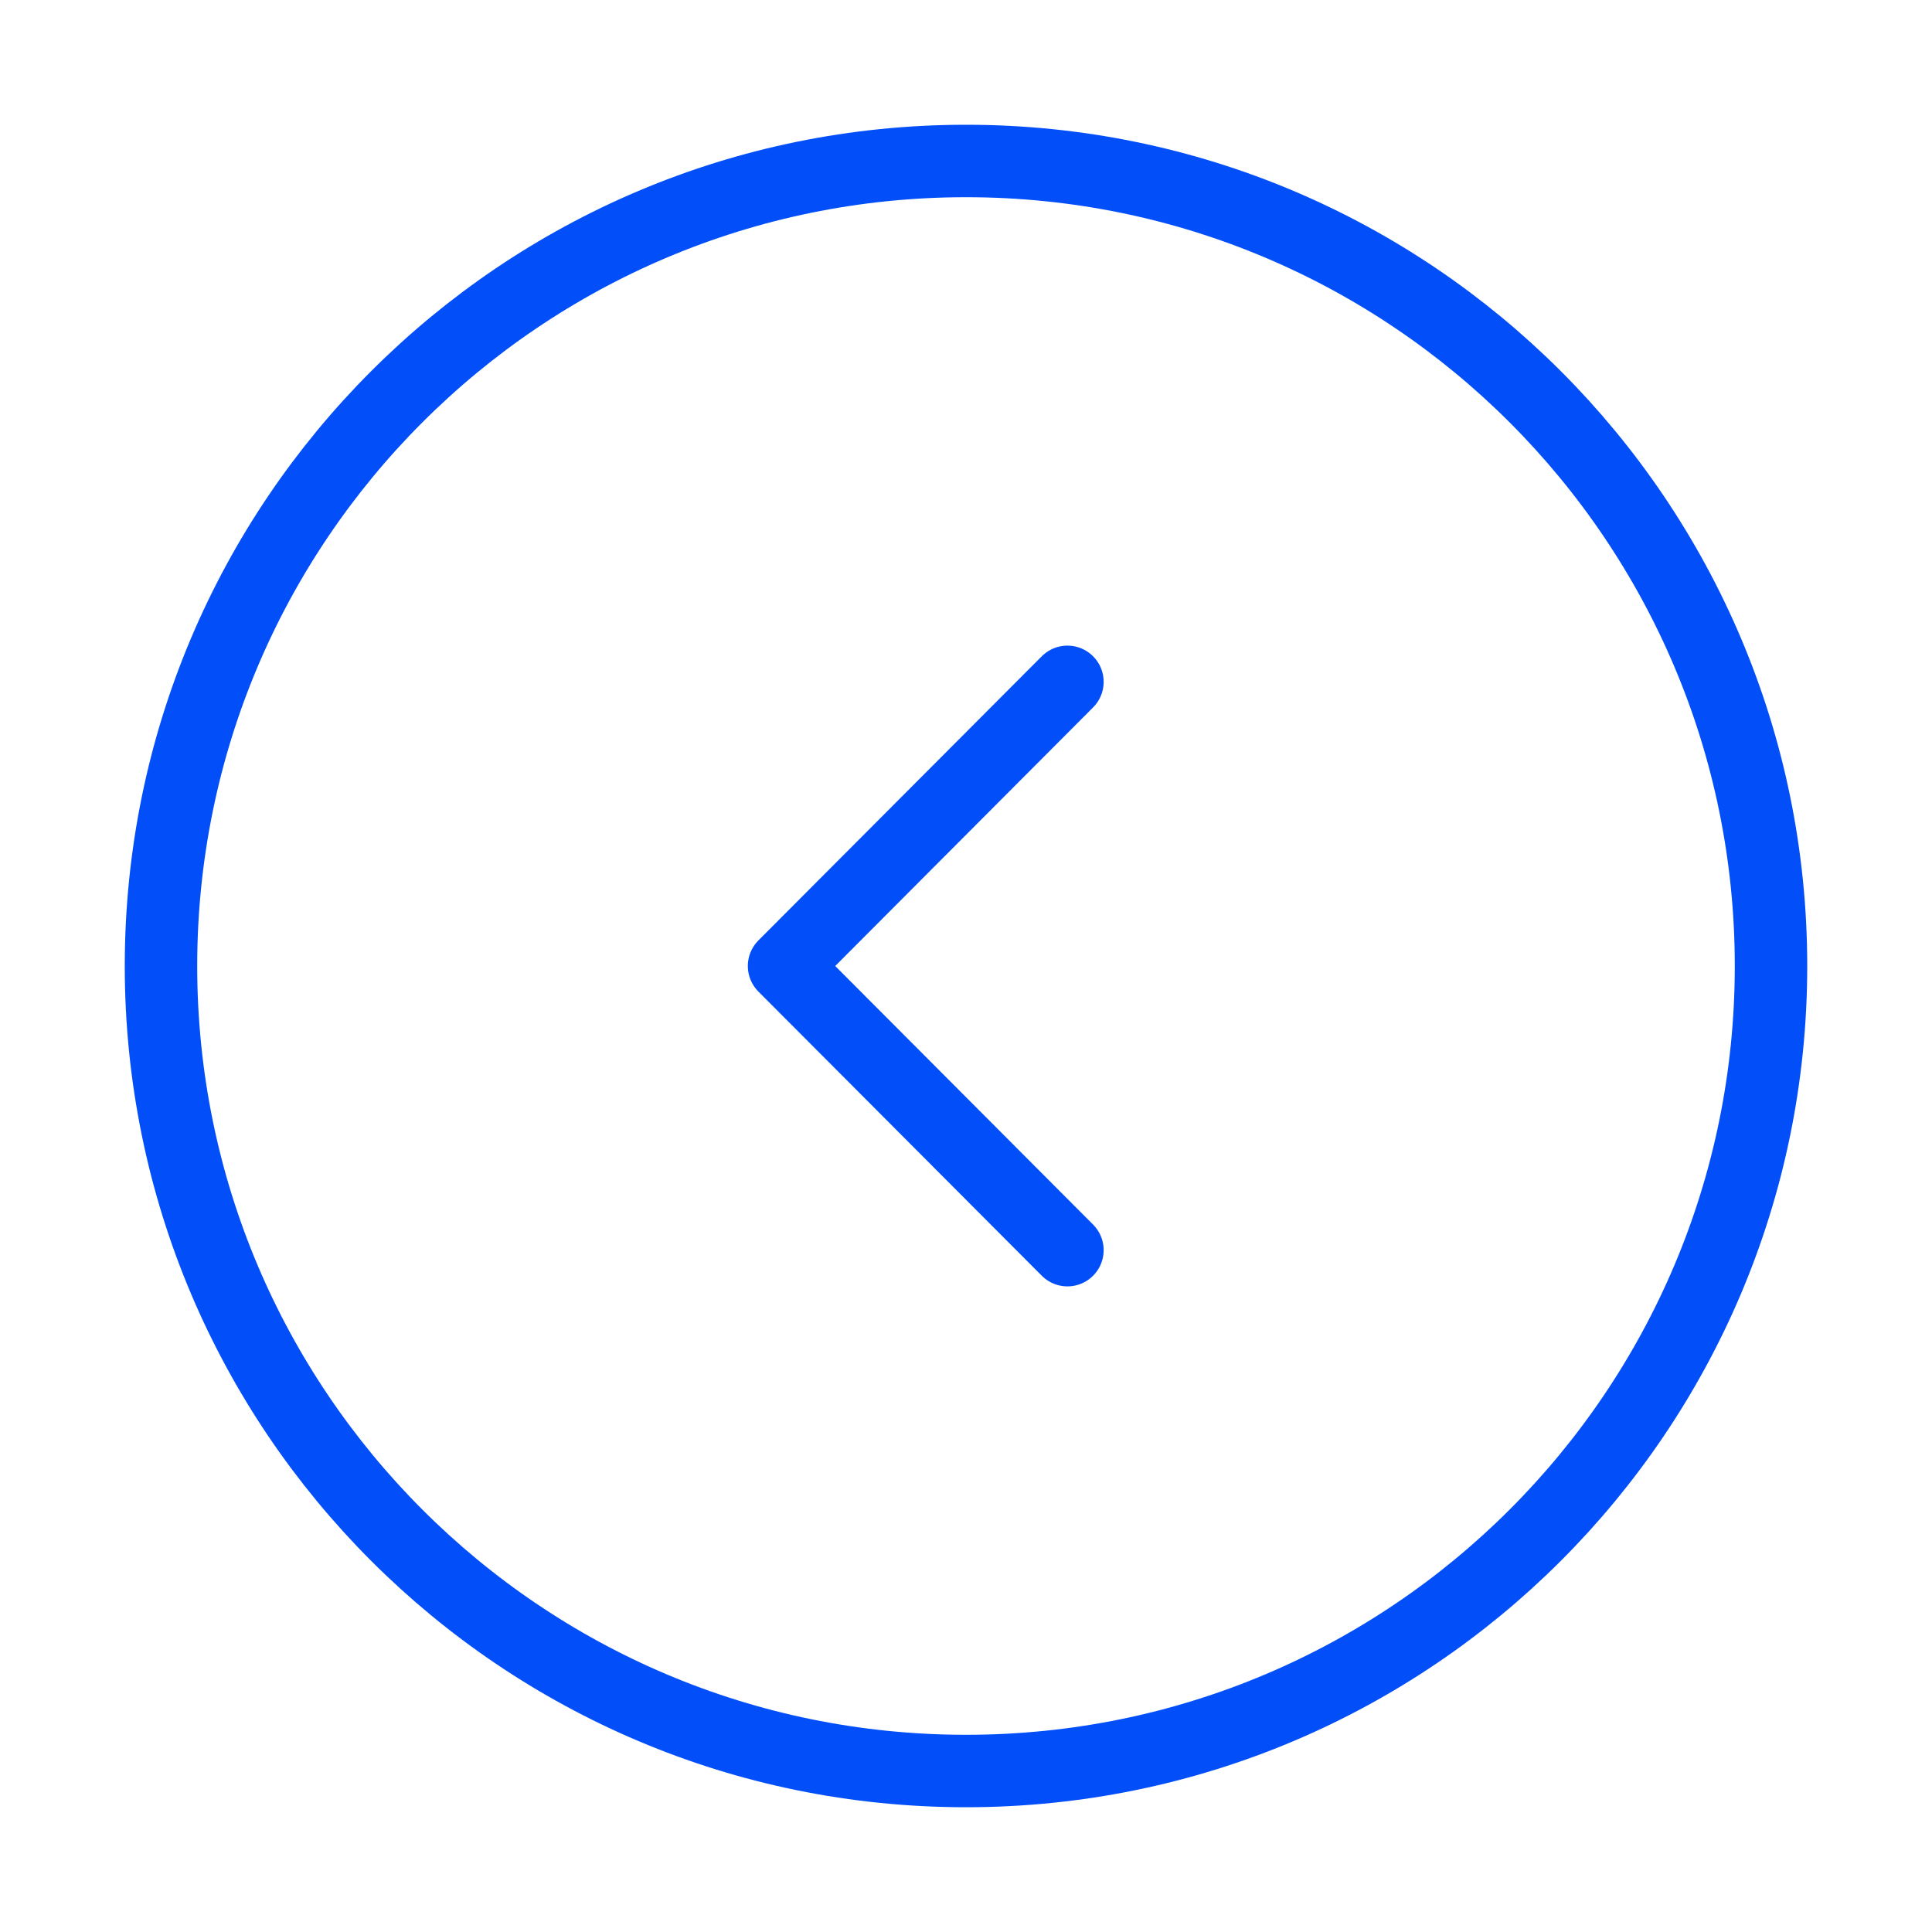
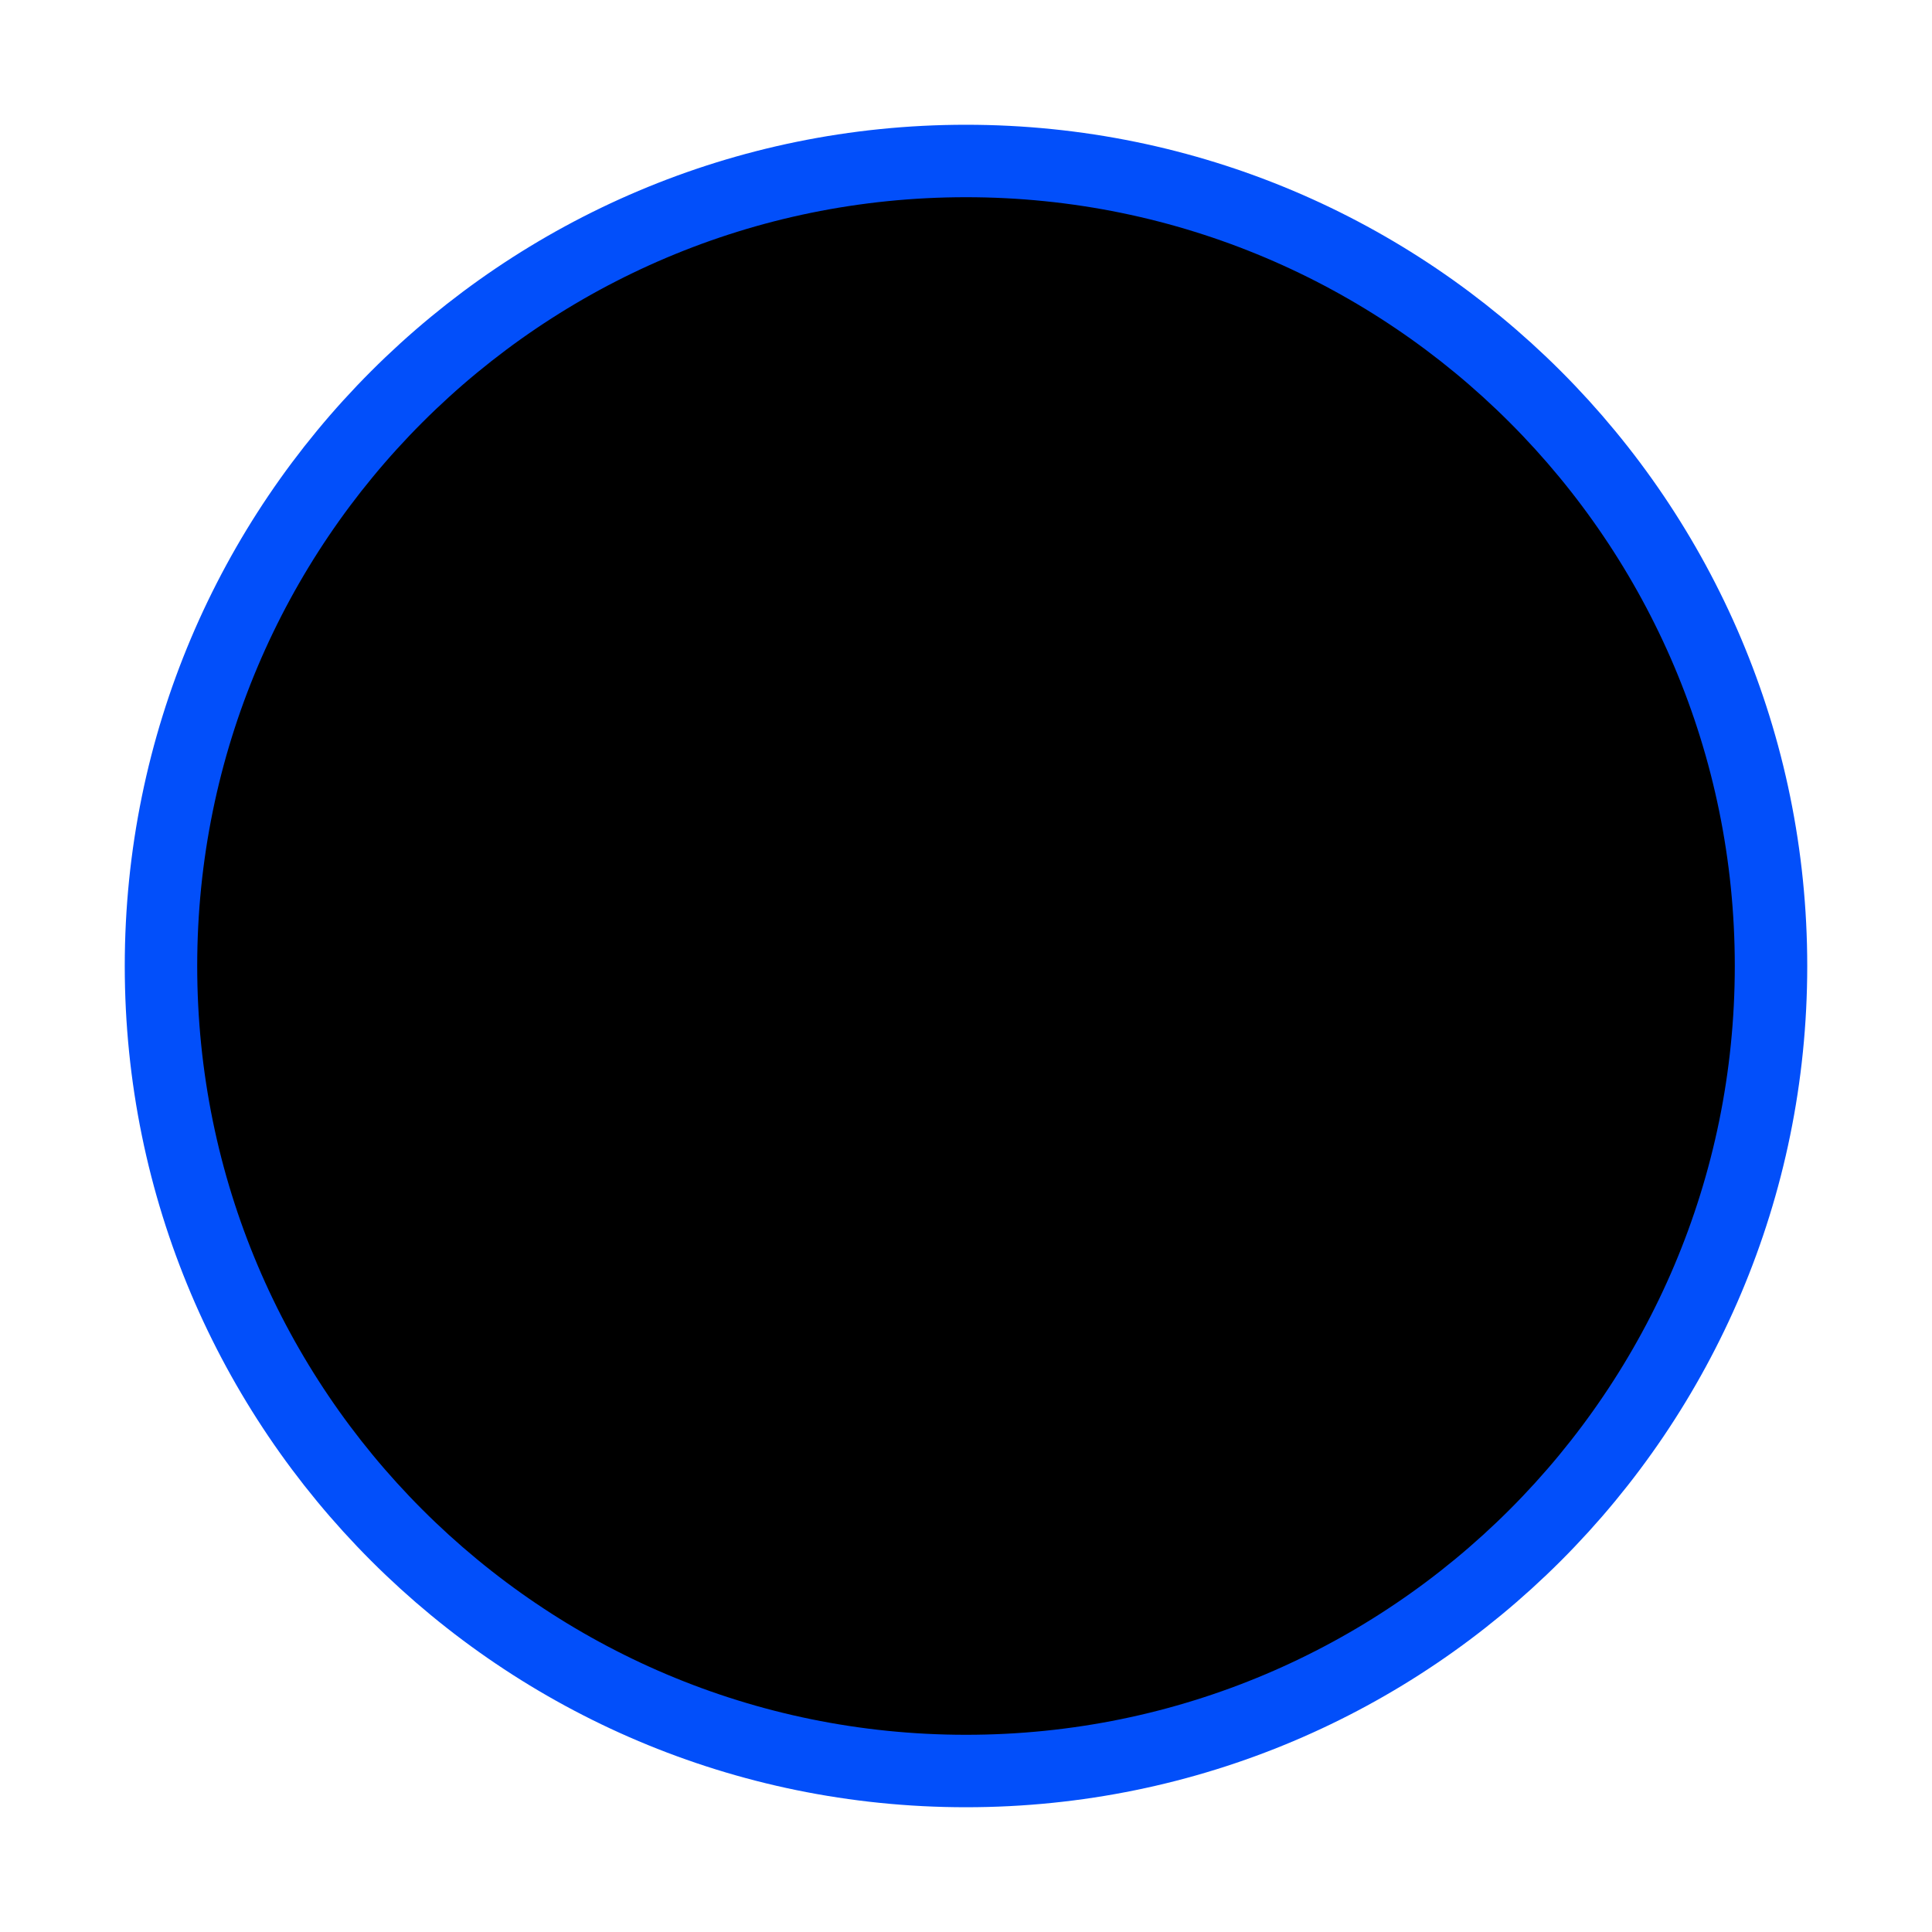
- <svg xmlns="http://www.w3.org/2000/svg" width="40" height="40" viewBox="0 0 40 40" fill="none">
+ <svg xmlns="http://www.w3.org/2000/svg" width="40" height="40" viewBox="0 0 40 40">
  <path d="M20 36.667C29.205 36.667 36.667 29.205 36.667 20C36.667 10.795 29.205 3.333 20 3.333C10.795 3.333 3.333 10.795 3.333 20C3.333 29.205 10.795 36.667 20 36.667Z" stroke="#024FFA" stroke-width="1.5" stroke-miterlimit="10" stroke-linecap="round" stroke-linejoin="round" />
-   <path d="M22.1 25.883L16.233 20L22.1 14.117" stroke="#024FFA" stroke-width="1.5" stroke-linecap="round" stroke-linejoin="round" />
+   <path d="M22.1 25.883L16.233 20L22.1 14.117" />
</svg>
